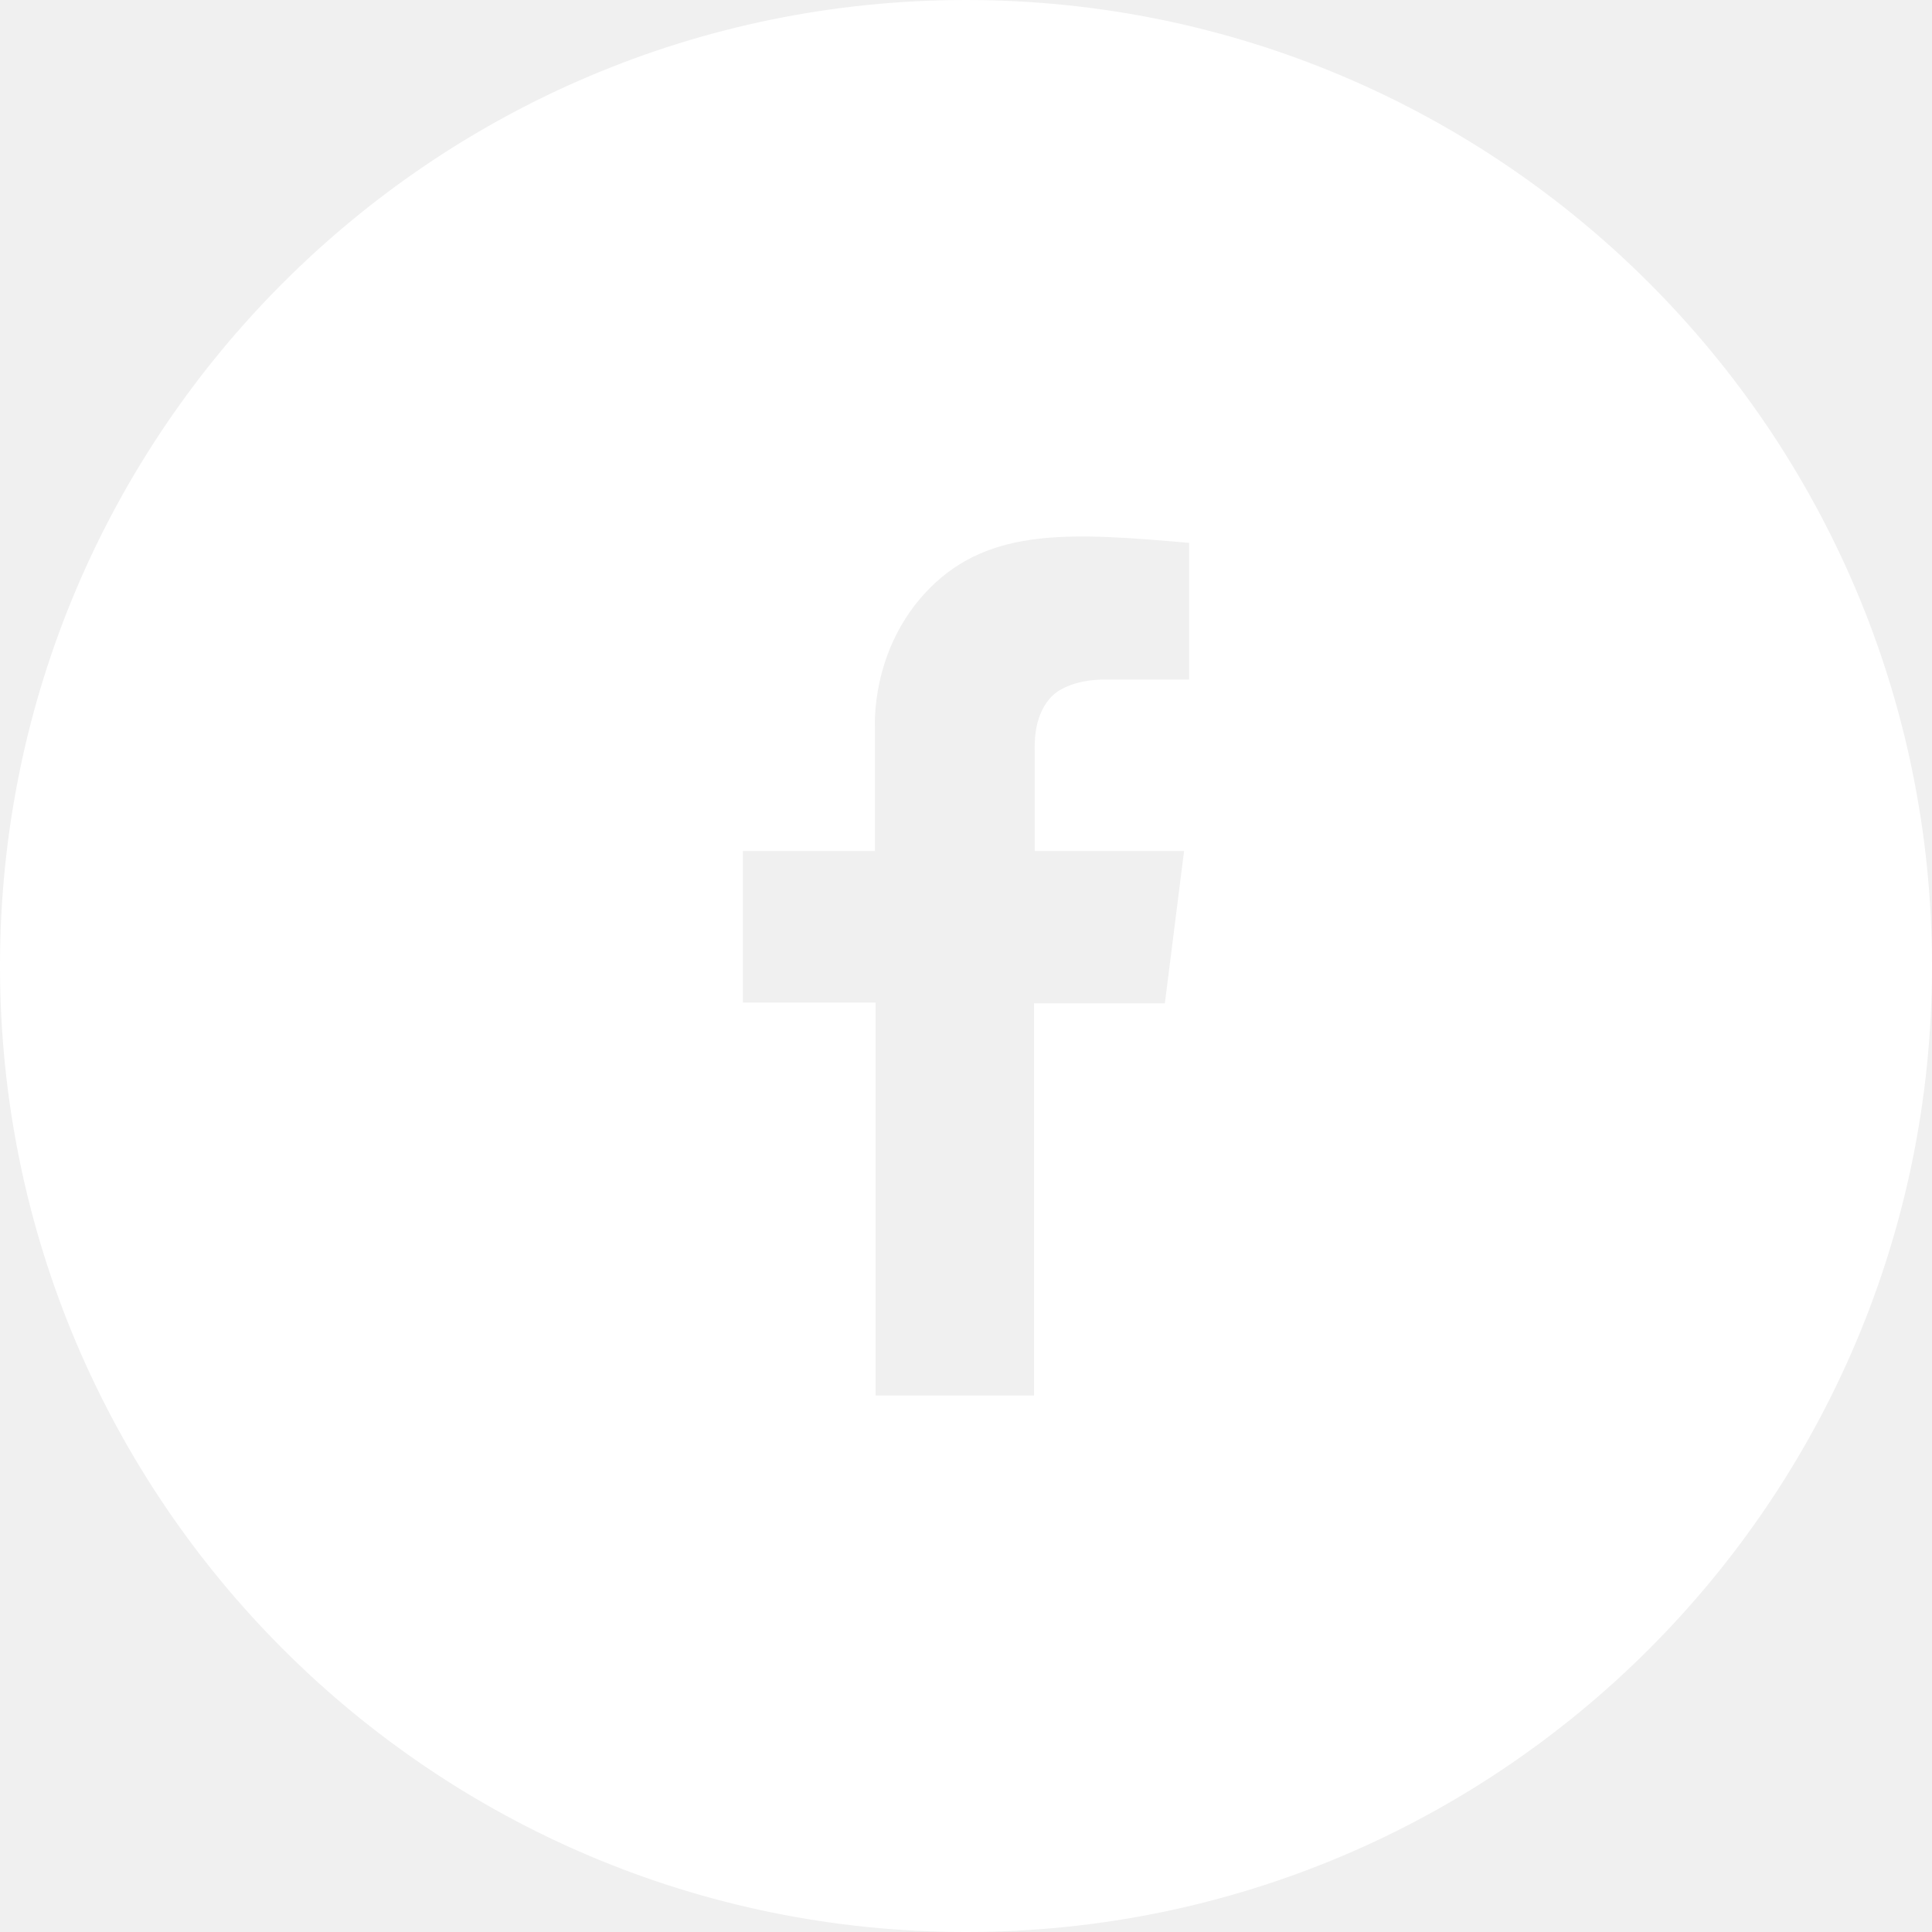
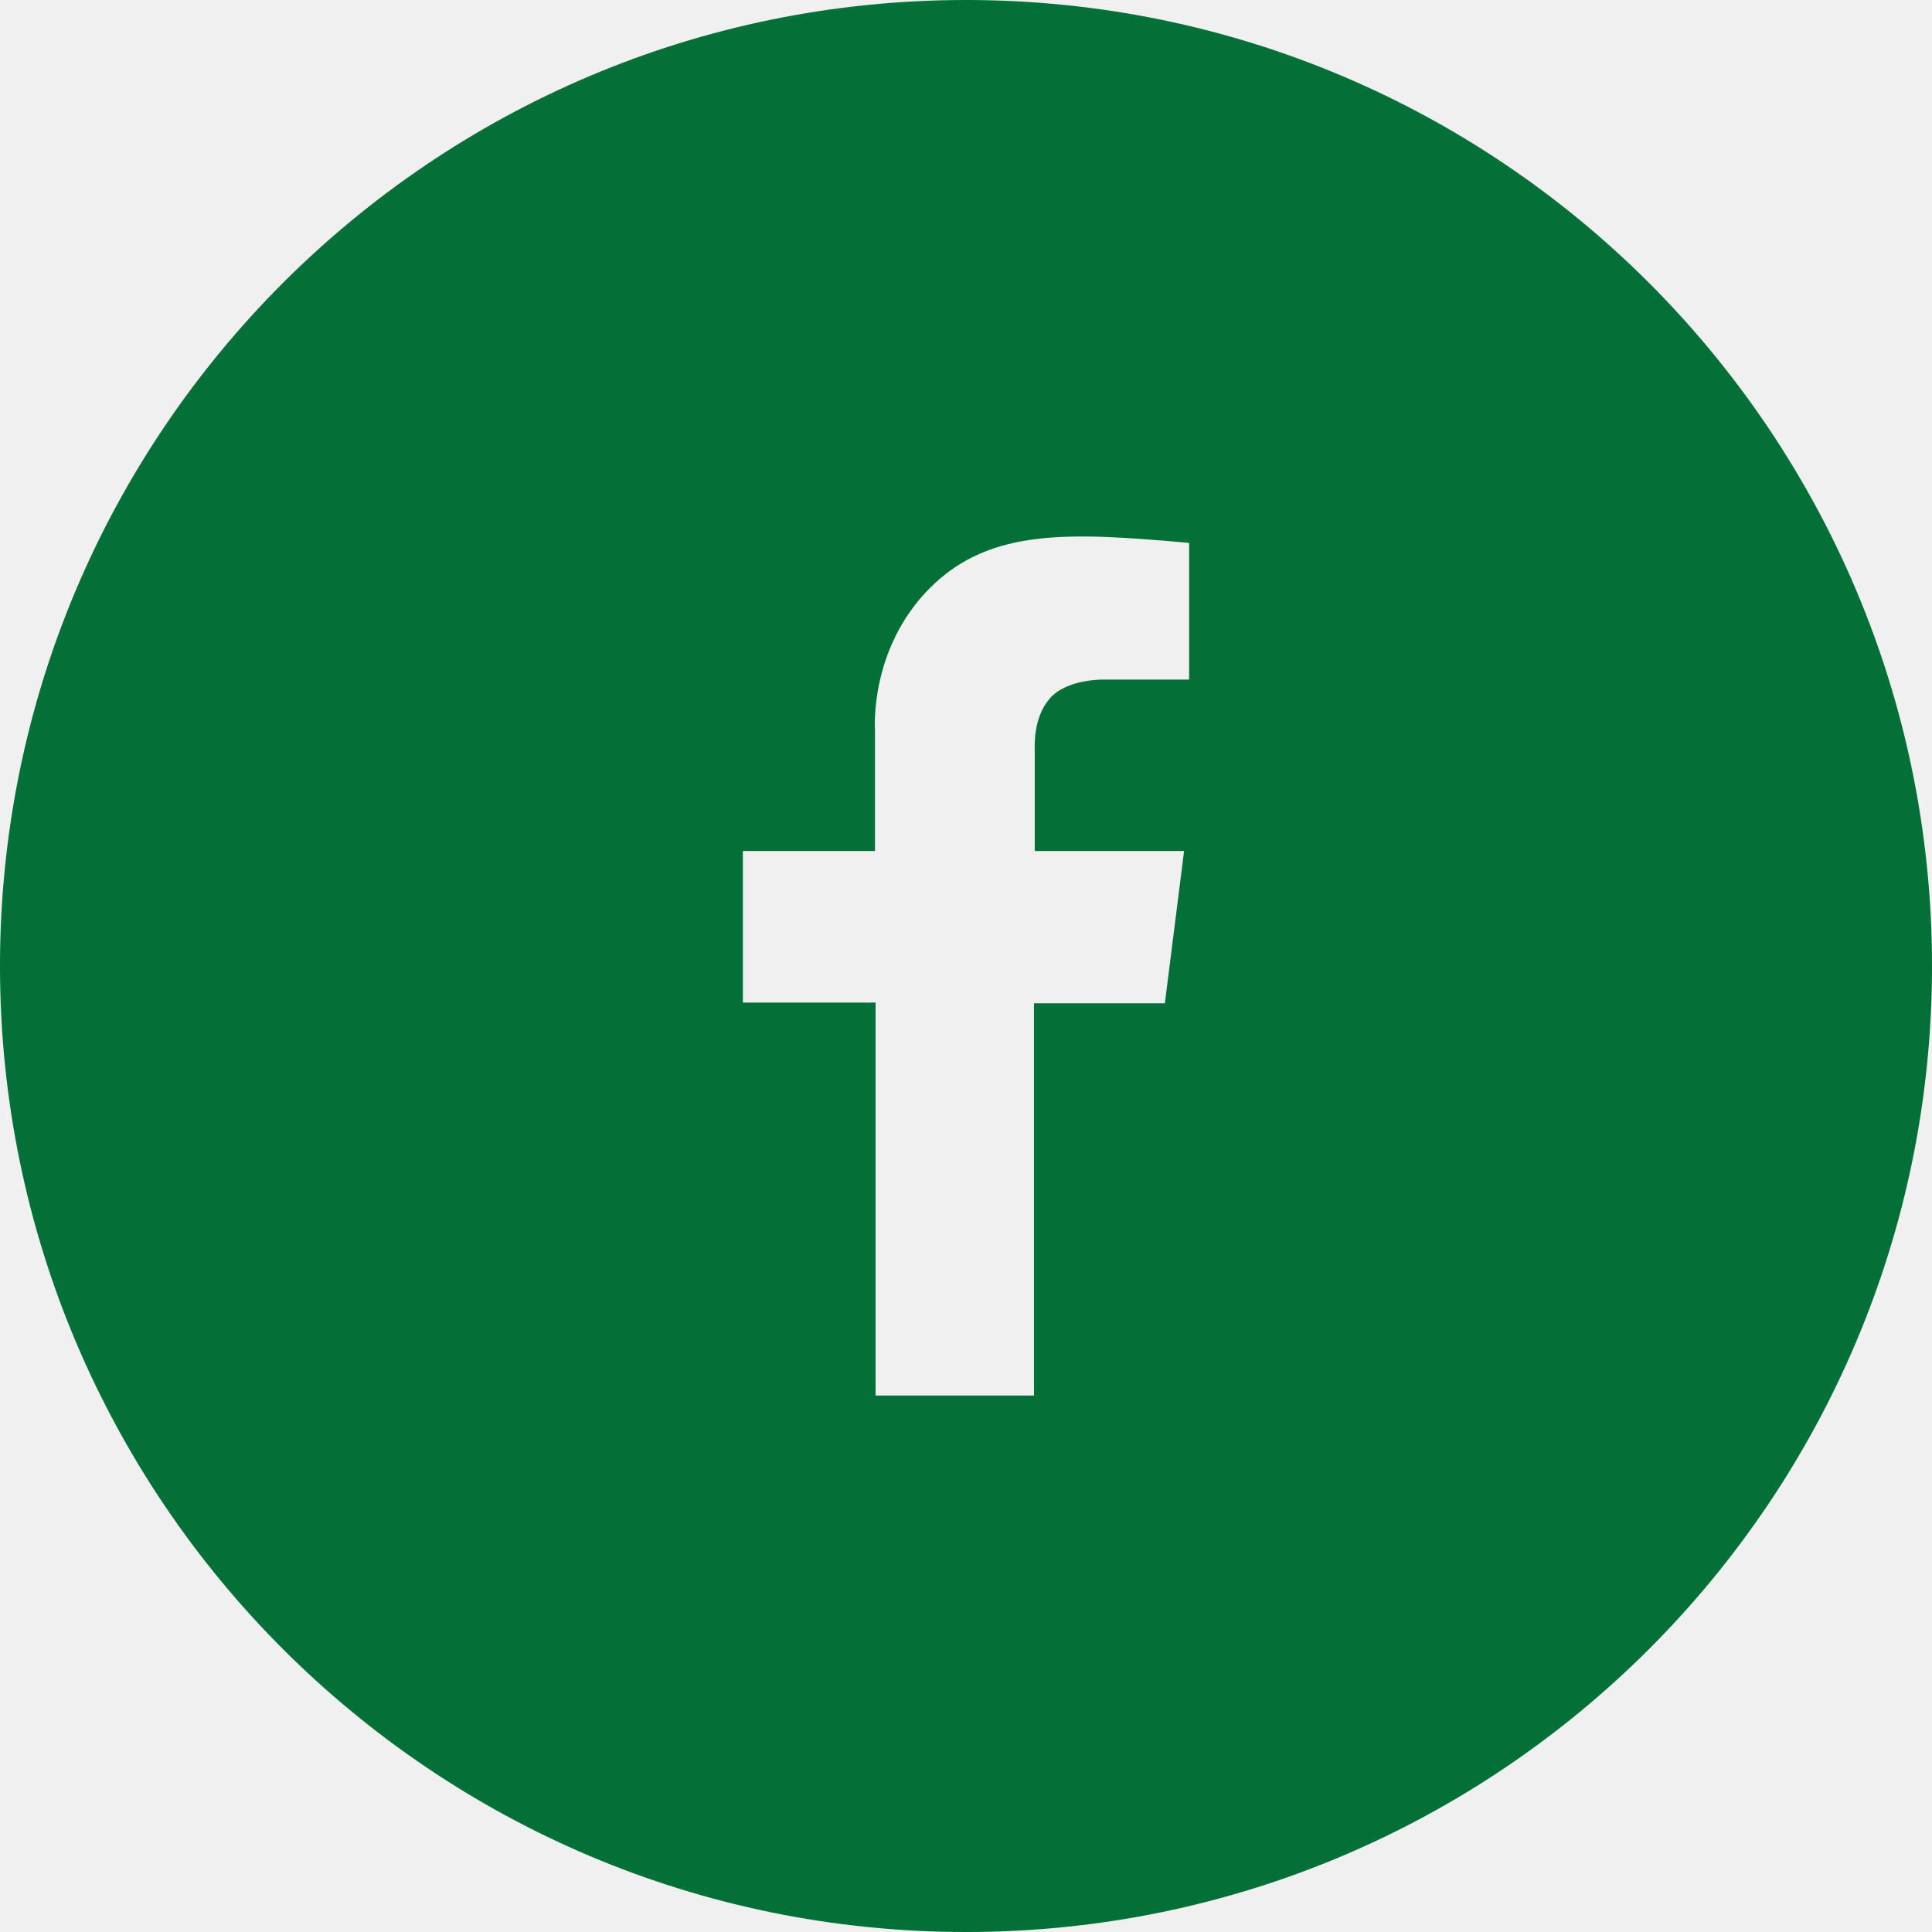
<svg xmlns="http://www.w3.org/2000/svg" version="1.1" id="svg9772" viewBox="0 0 80 80" height="80" width="80">
  <defs id="defs9774" />
  <g transform="translate(0,-972.3622)" id="layer1">
    <g transform="matrix(1.25,0,0,-1.25,30.76125,1007.601)" id="g8233">
-       <path id="path8235" style="fill:#ffffff;fill-opacity:1;fill-rule:nonzero;stroke:none" d="m 0,0 4.376,0 0,4.058 c 0,0 -0.184,2.651 1.829,4.664 2.012,2.012 4.721,1.821 8.577,1.486 l 0,-4.529 -2.85,0 c 0,0 -1.199,0.024 -1.762,-0.622 C 9.607,4.409 9.668,3.486 9.668,3.259 l 0,-3.259 4.947,0 -0.636,-5.044 -4.336,0 0,-12.993 -5.247,0 0,13.017 L 0,-5.02 0,0 Z m 7.391,-35.809 c 17.673,0 32,14.327 32,32 0,17.674 -14.327,32 -32,32 -17.674,0 -32,-14.326 -32,-32 0,-17.673 14.326,-32 32,-32" />
+       <path id="path8235" style="fill:#027037;fill-opacity:1;fill-rule:nonzero;stroke:none" d="m 0,0 4.376,0 0,4.058 c 0,0 -0.184,2.651 1.829,4.664 2.012,2.012 4.721,1.821 8.577,1.486 l 0,-4.529 -2.85,0 c 0,0 -1.199,0.024 -1.762,-0.622 C 9.607,4.409 9.668,3.486 9.668,3.259 l 0,-3.259 4.947,0 -0.636,-5.044 -4.336,0 0,-12.993 -5.247,0 0,13.017 L 0,-5.02 0,0 Z m 7.391,-35.809 c 17.673,0 32,14.327 32,32 0,17.674 -14.327,32 -32,32 -17.674,0 -32,-14.326 -32,-32 0,-17.673 14.326,-32 32,-32" />
    </g>
  </g>
</svg>
